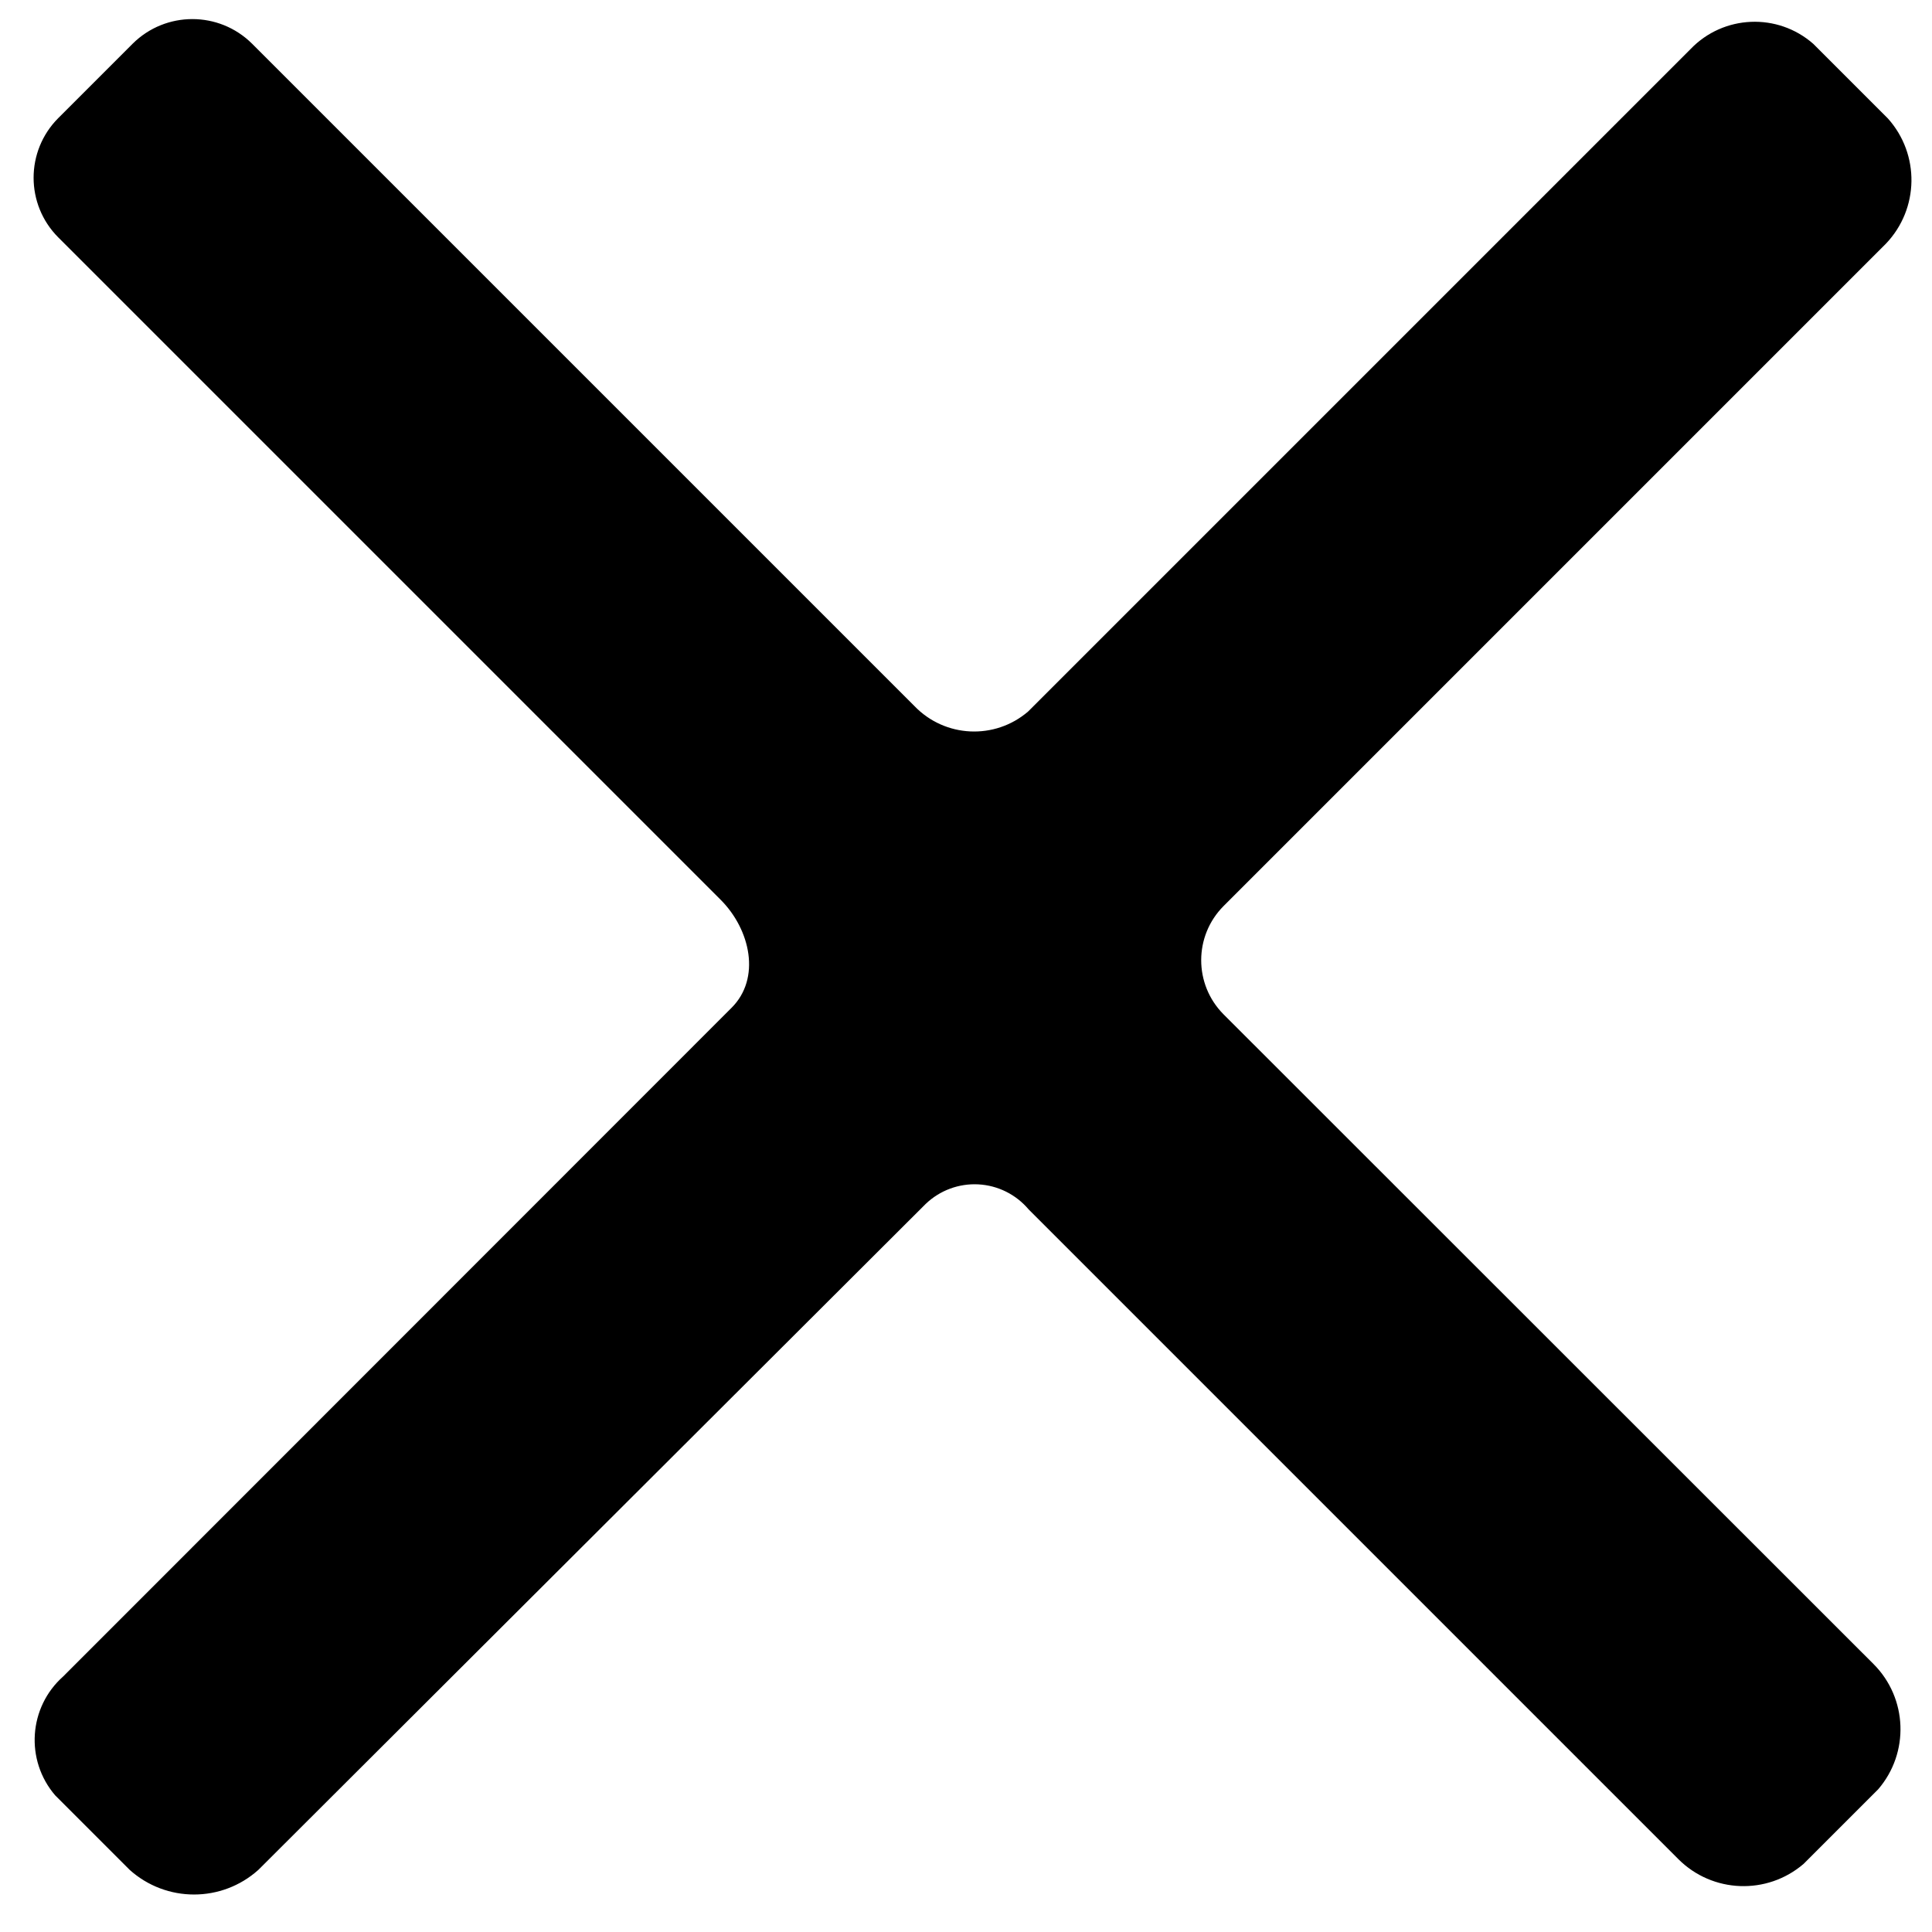
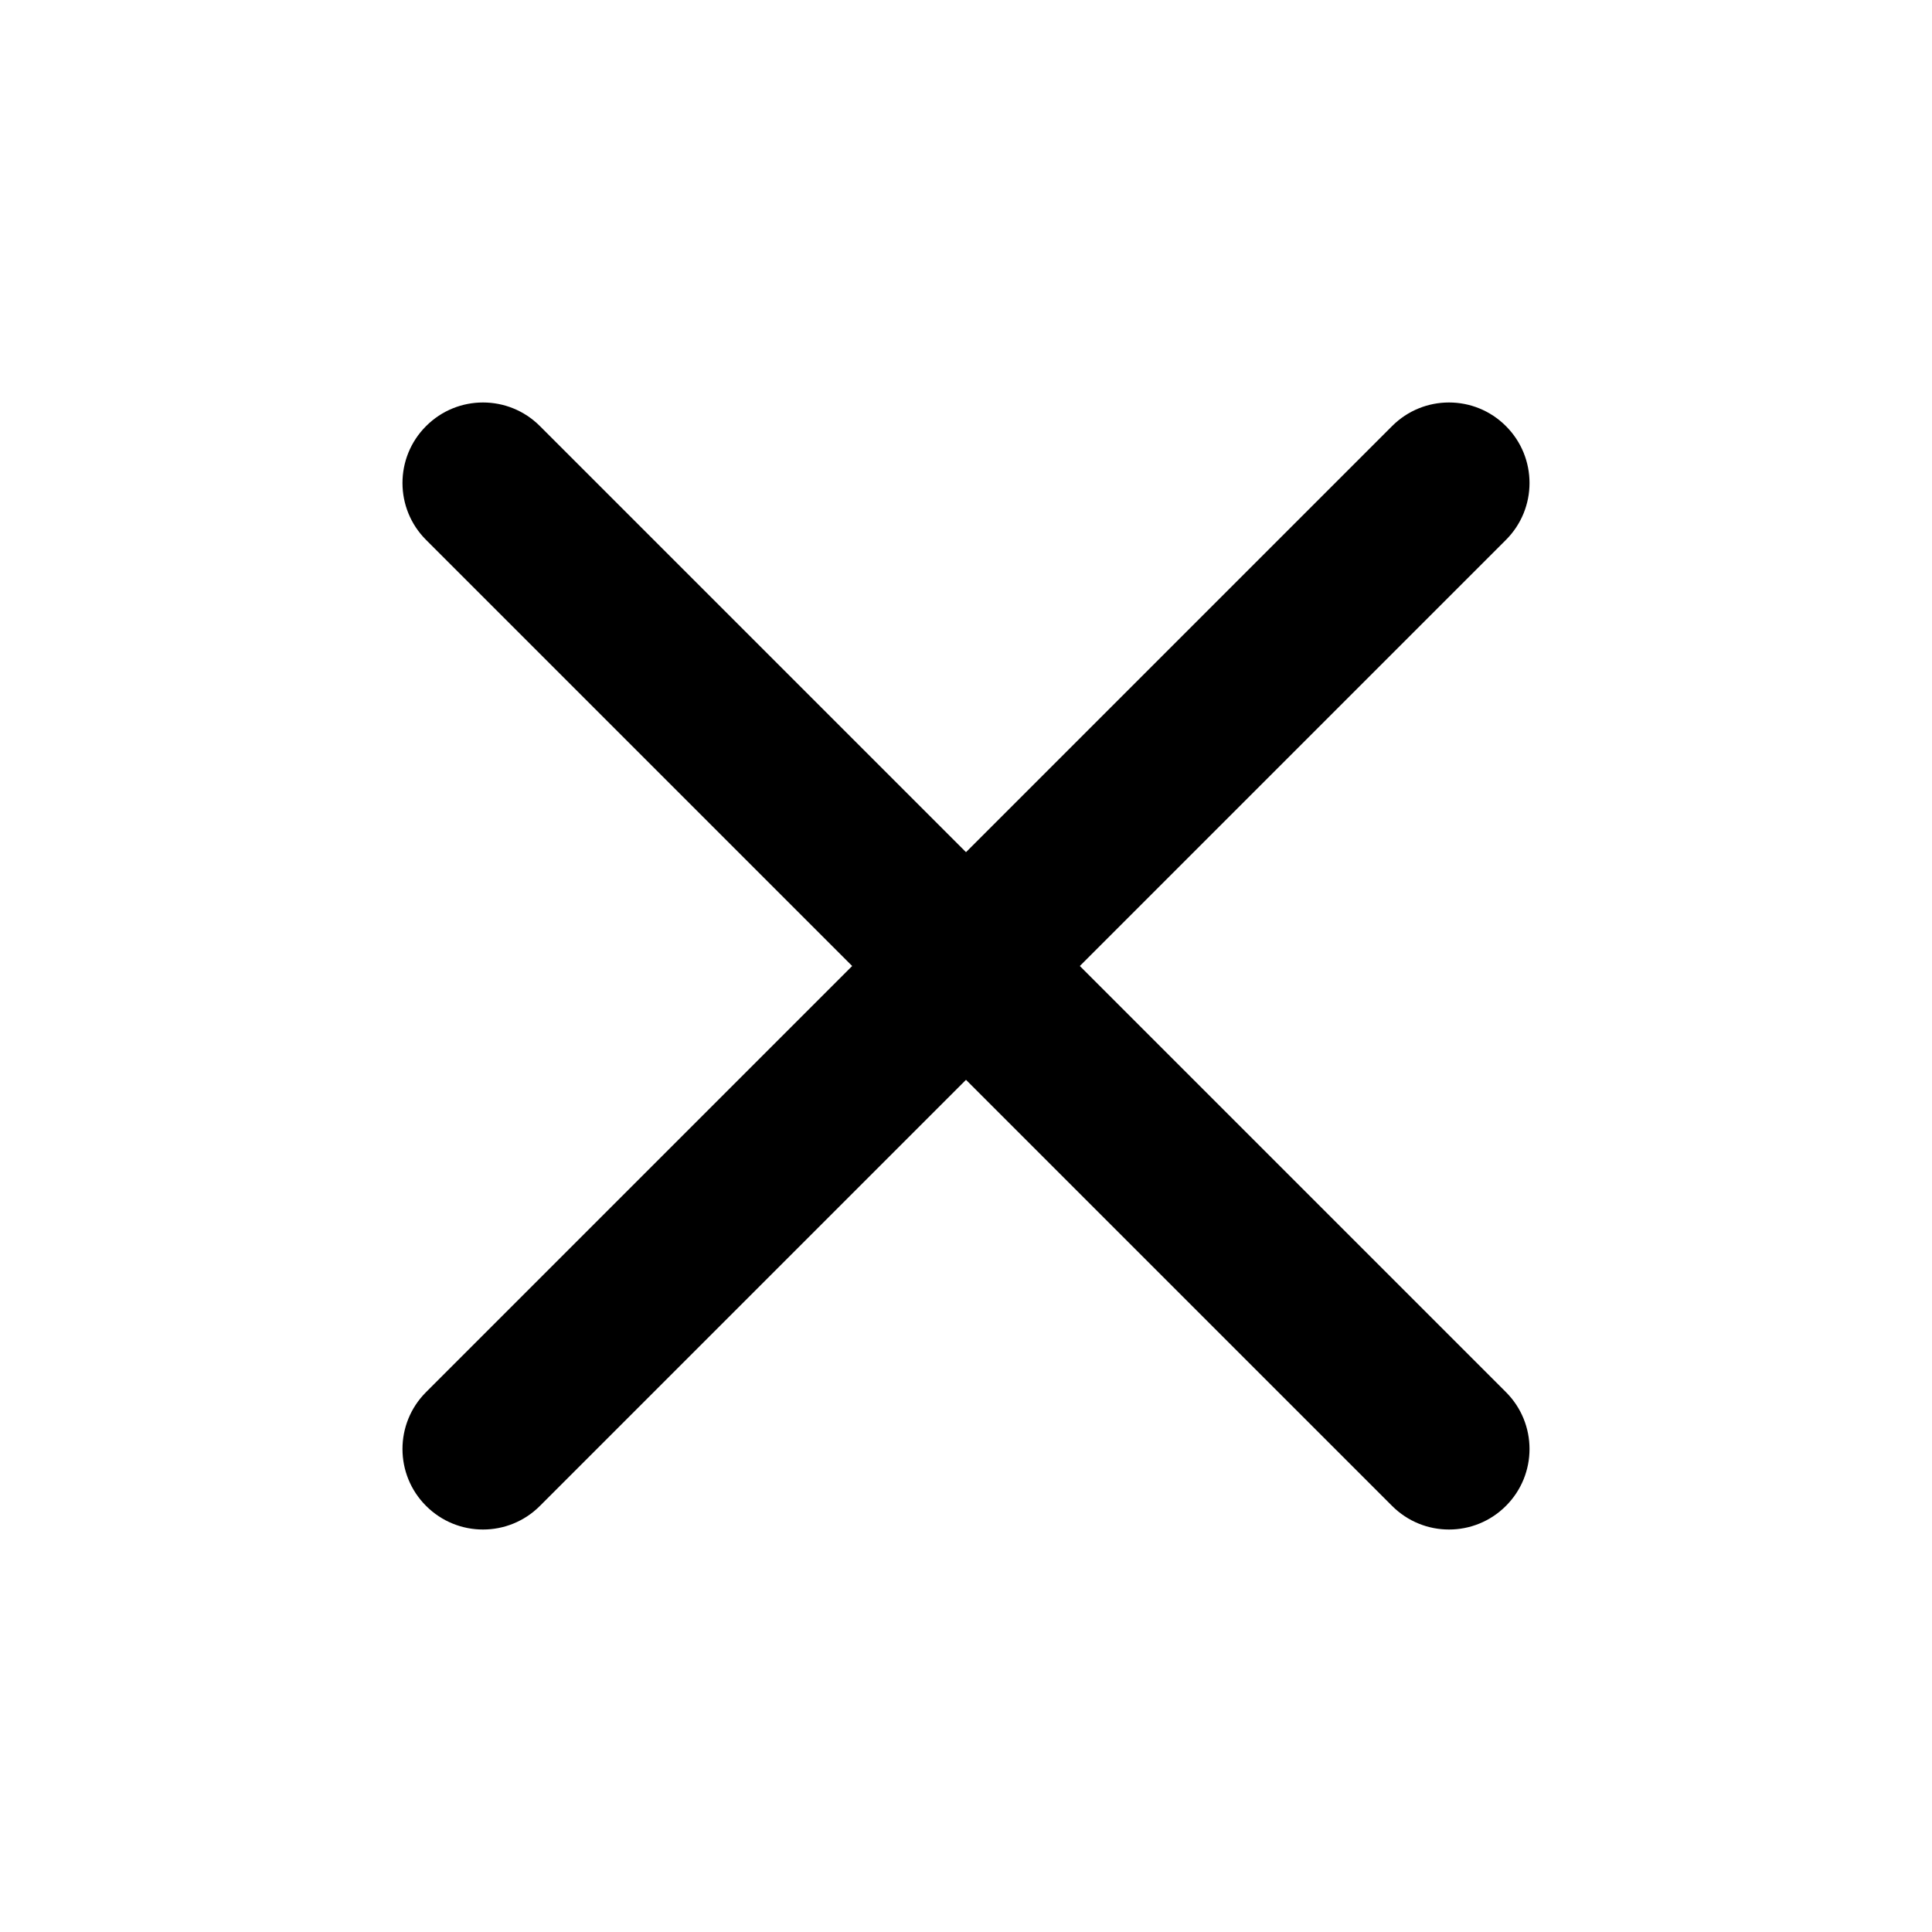
- <svg xmlns="http://www.w3.org/2000/svg" viewBox="0 0 70 70">
-   <path fill="currentColor" d="M61.25 1.78l-24 24a3 3 0 01-4.12-.2l-24-24a3.07 3.07 0 00-4.32 0l-2.7 2.7a3.06 3.06 0 000 4.32l24 24c1.08 1.08 1.47 2.85.39 3.92L2.29 60.74A3.08 3.08 0 002 65.05l2.7 2.7a3.49 3.49 0 004.66 0l24.18-24.13a2.56 2.56 0 013.73.2l23.54 23.54a3.34 3.34 0 004.54.17l2.7-2.7a3.34 3.34 0 00-.17-4.54L44.33 36.75a2.78 2.78 0 010-3.92l24-24a3.34 3.34 0 00.07-4.54l-2.7-2.7a3.22 3.22 0 00-4.45.19z" data-name="&amp;lt;Pfad&amp;gt;" />
+ <svg xmlns="http://www.w3.org/2000/svg" width="24" height="24" viewBox="0 0 24 24" fill="none">
+   <path fill-rule="evenodd" clip-rule="evenodd" d="M18.707 5.293C19.098 5.683 19.098 6.317 18.707 6.707L6.707 18.707C6.317 19.098 5.683 19.098 5.293 18.707C4.902 18.317 4.902 17.683 5.293 17.293L17.293 5.293C17.683 4.902 18.317 4.902 18.707 5.293Z" fill="currentColor" />
+   <path fill-rule="evenodd" clip-rule="evenodd" d="M5.293 5.293C5.683 4.902 6.317 4.902 6.707 5.293L18.707 17.293C19.098 17.683 19.098 18.317 18.707 18.707C18.317 19.098 17.683 19.098 17.293 18.707L5.293 6.707C4.902 6.317 4.902 5.683 5.293 5.293Z" fill="currentColor" />
</svg>
